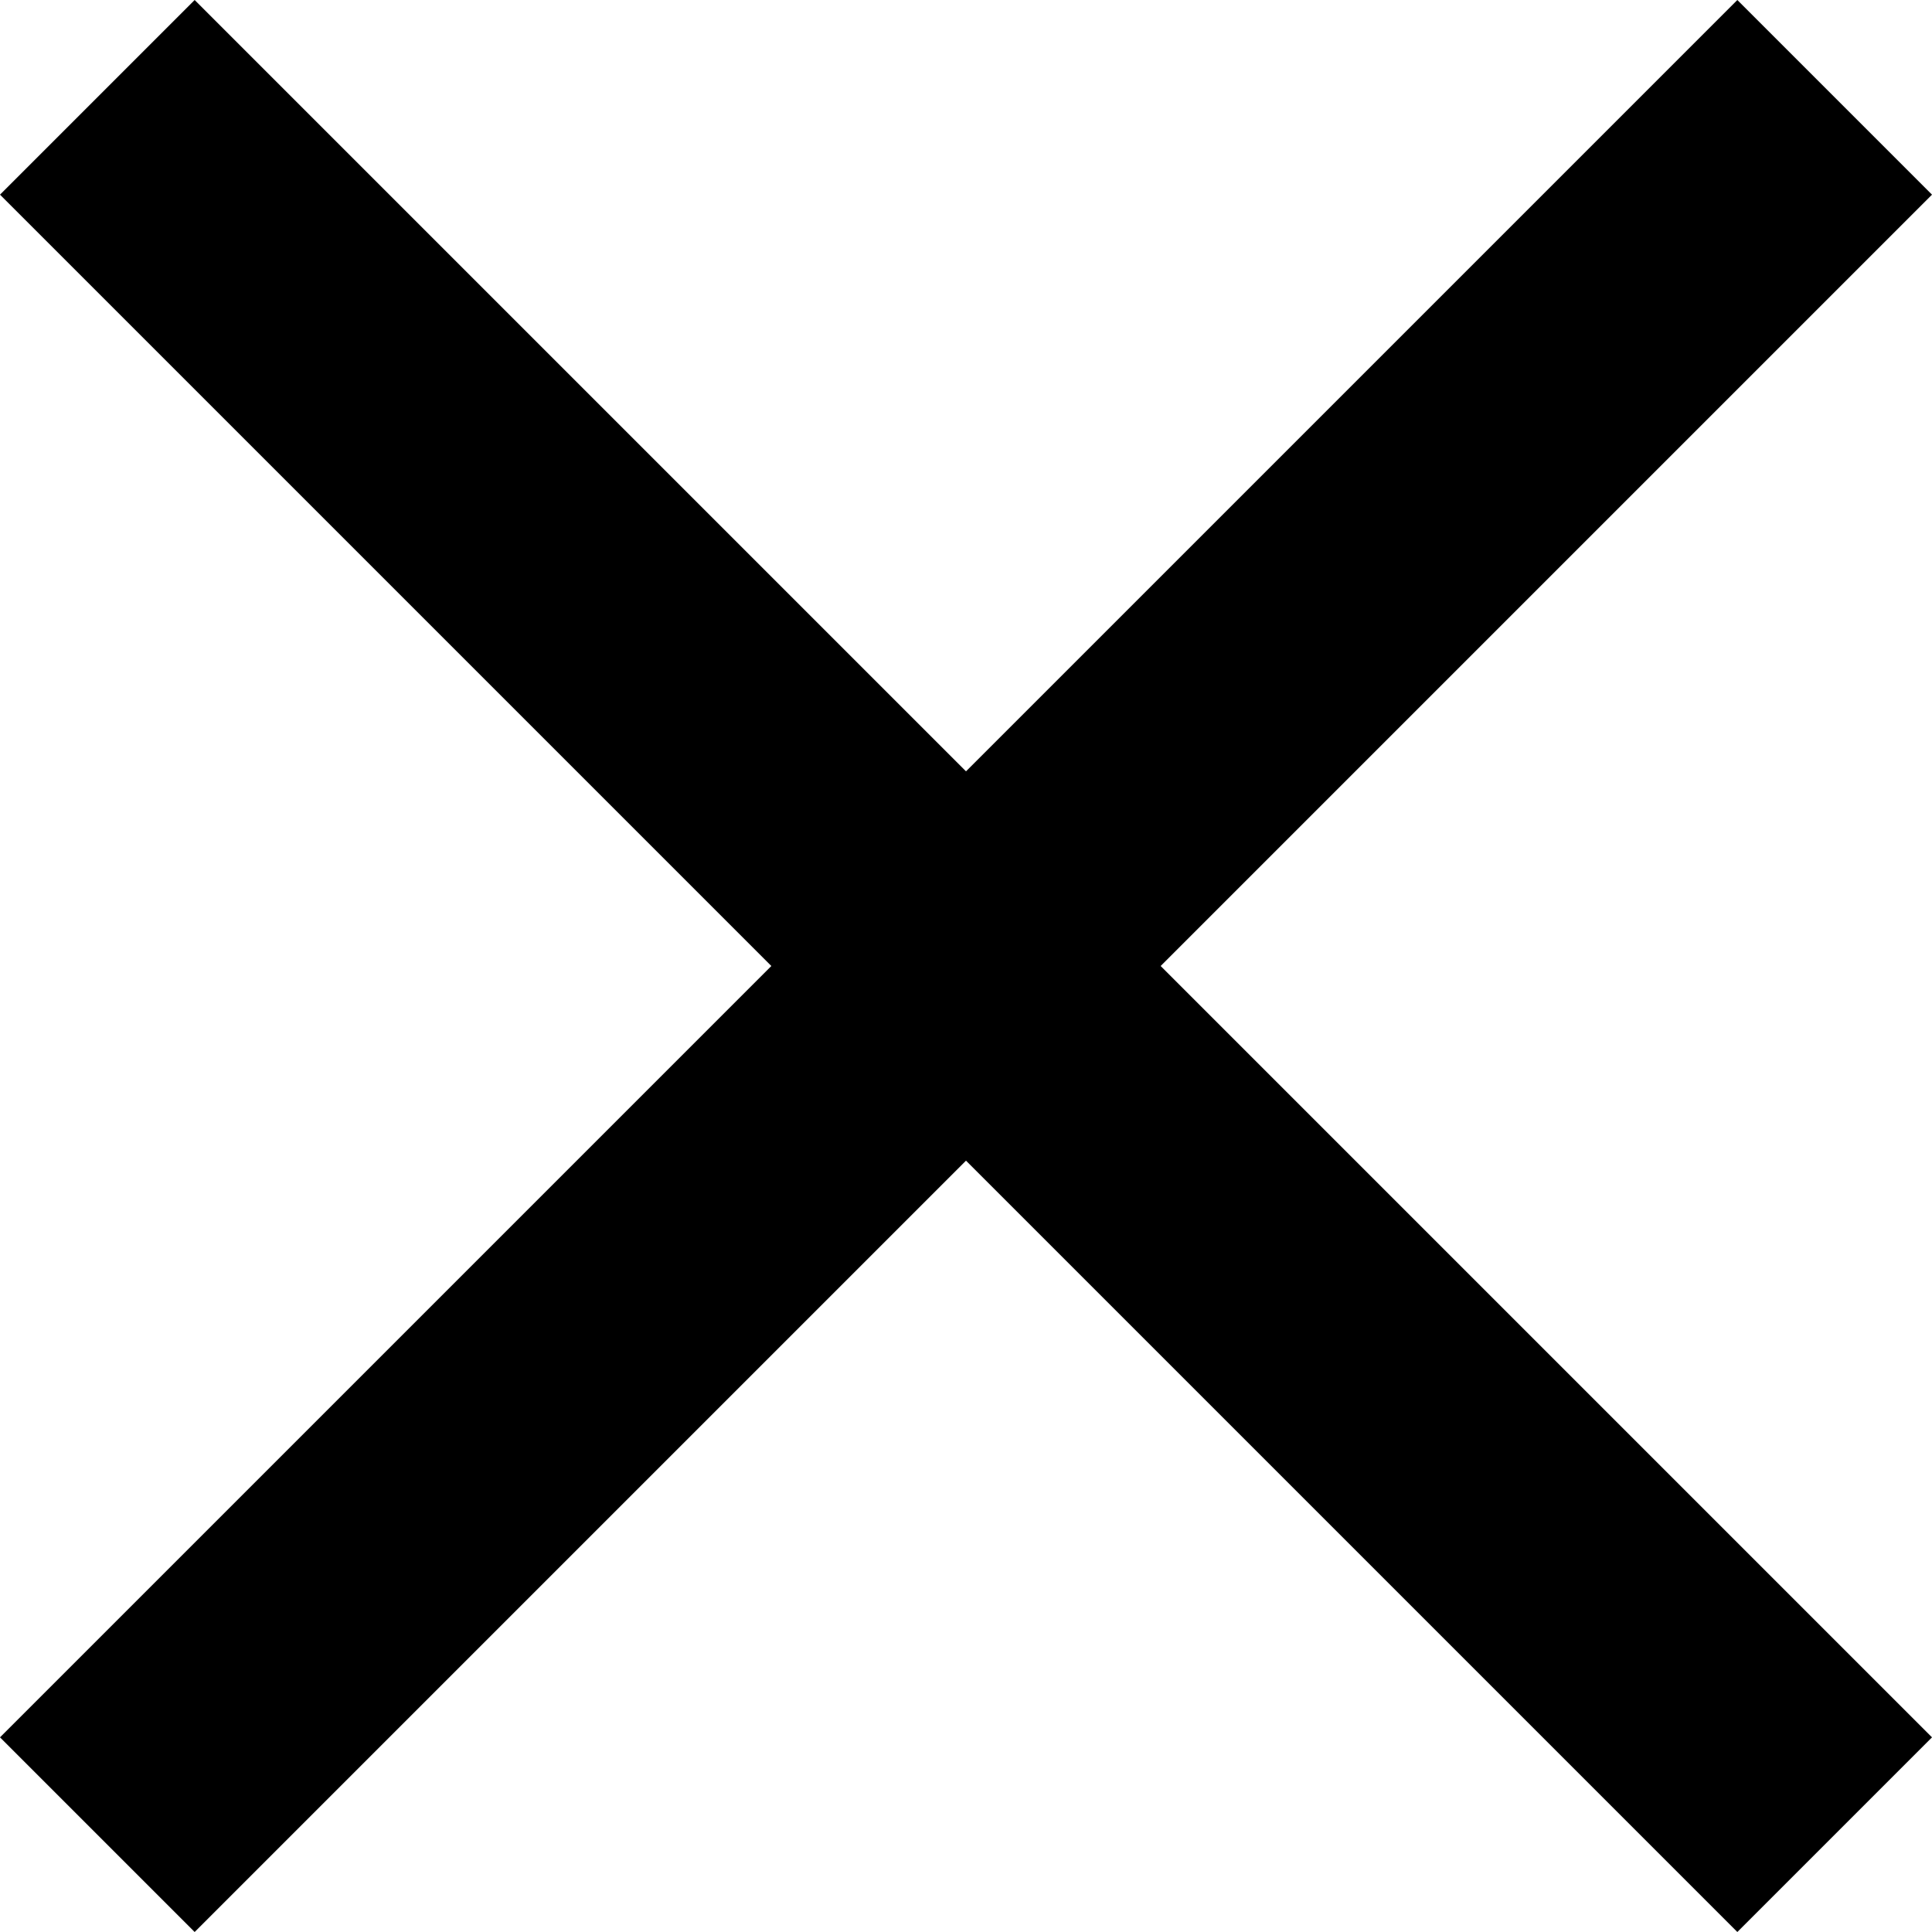
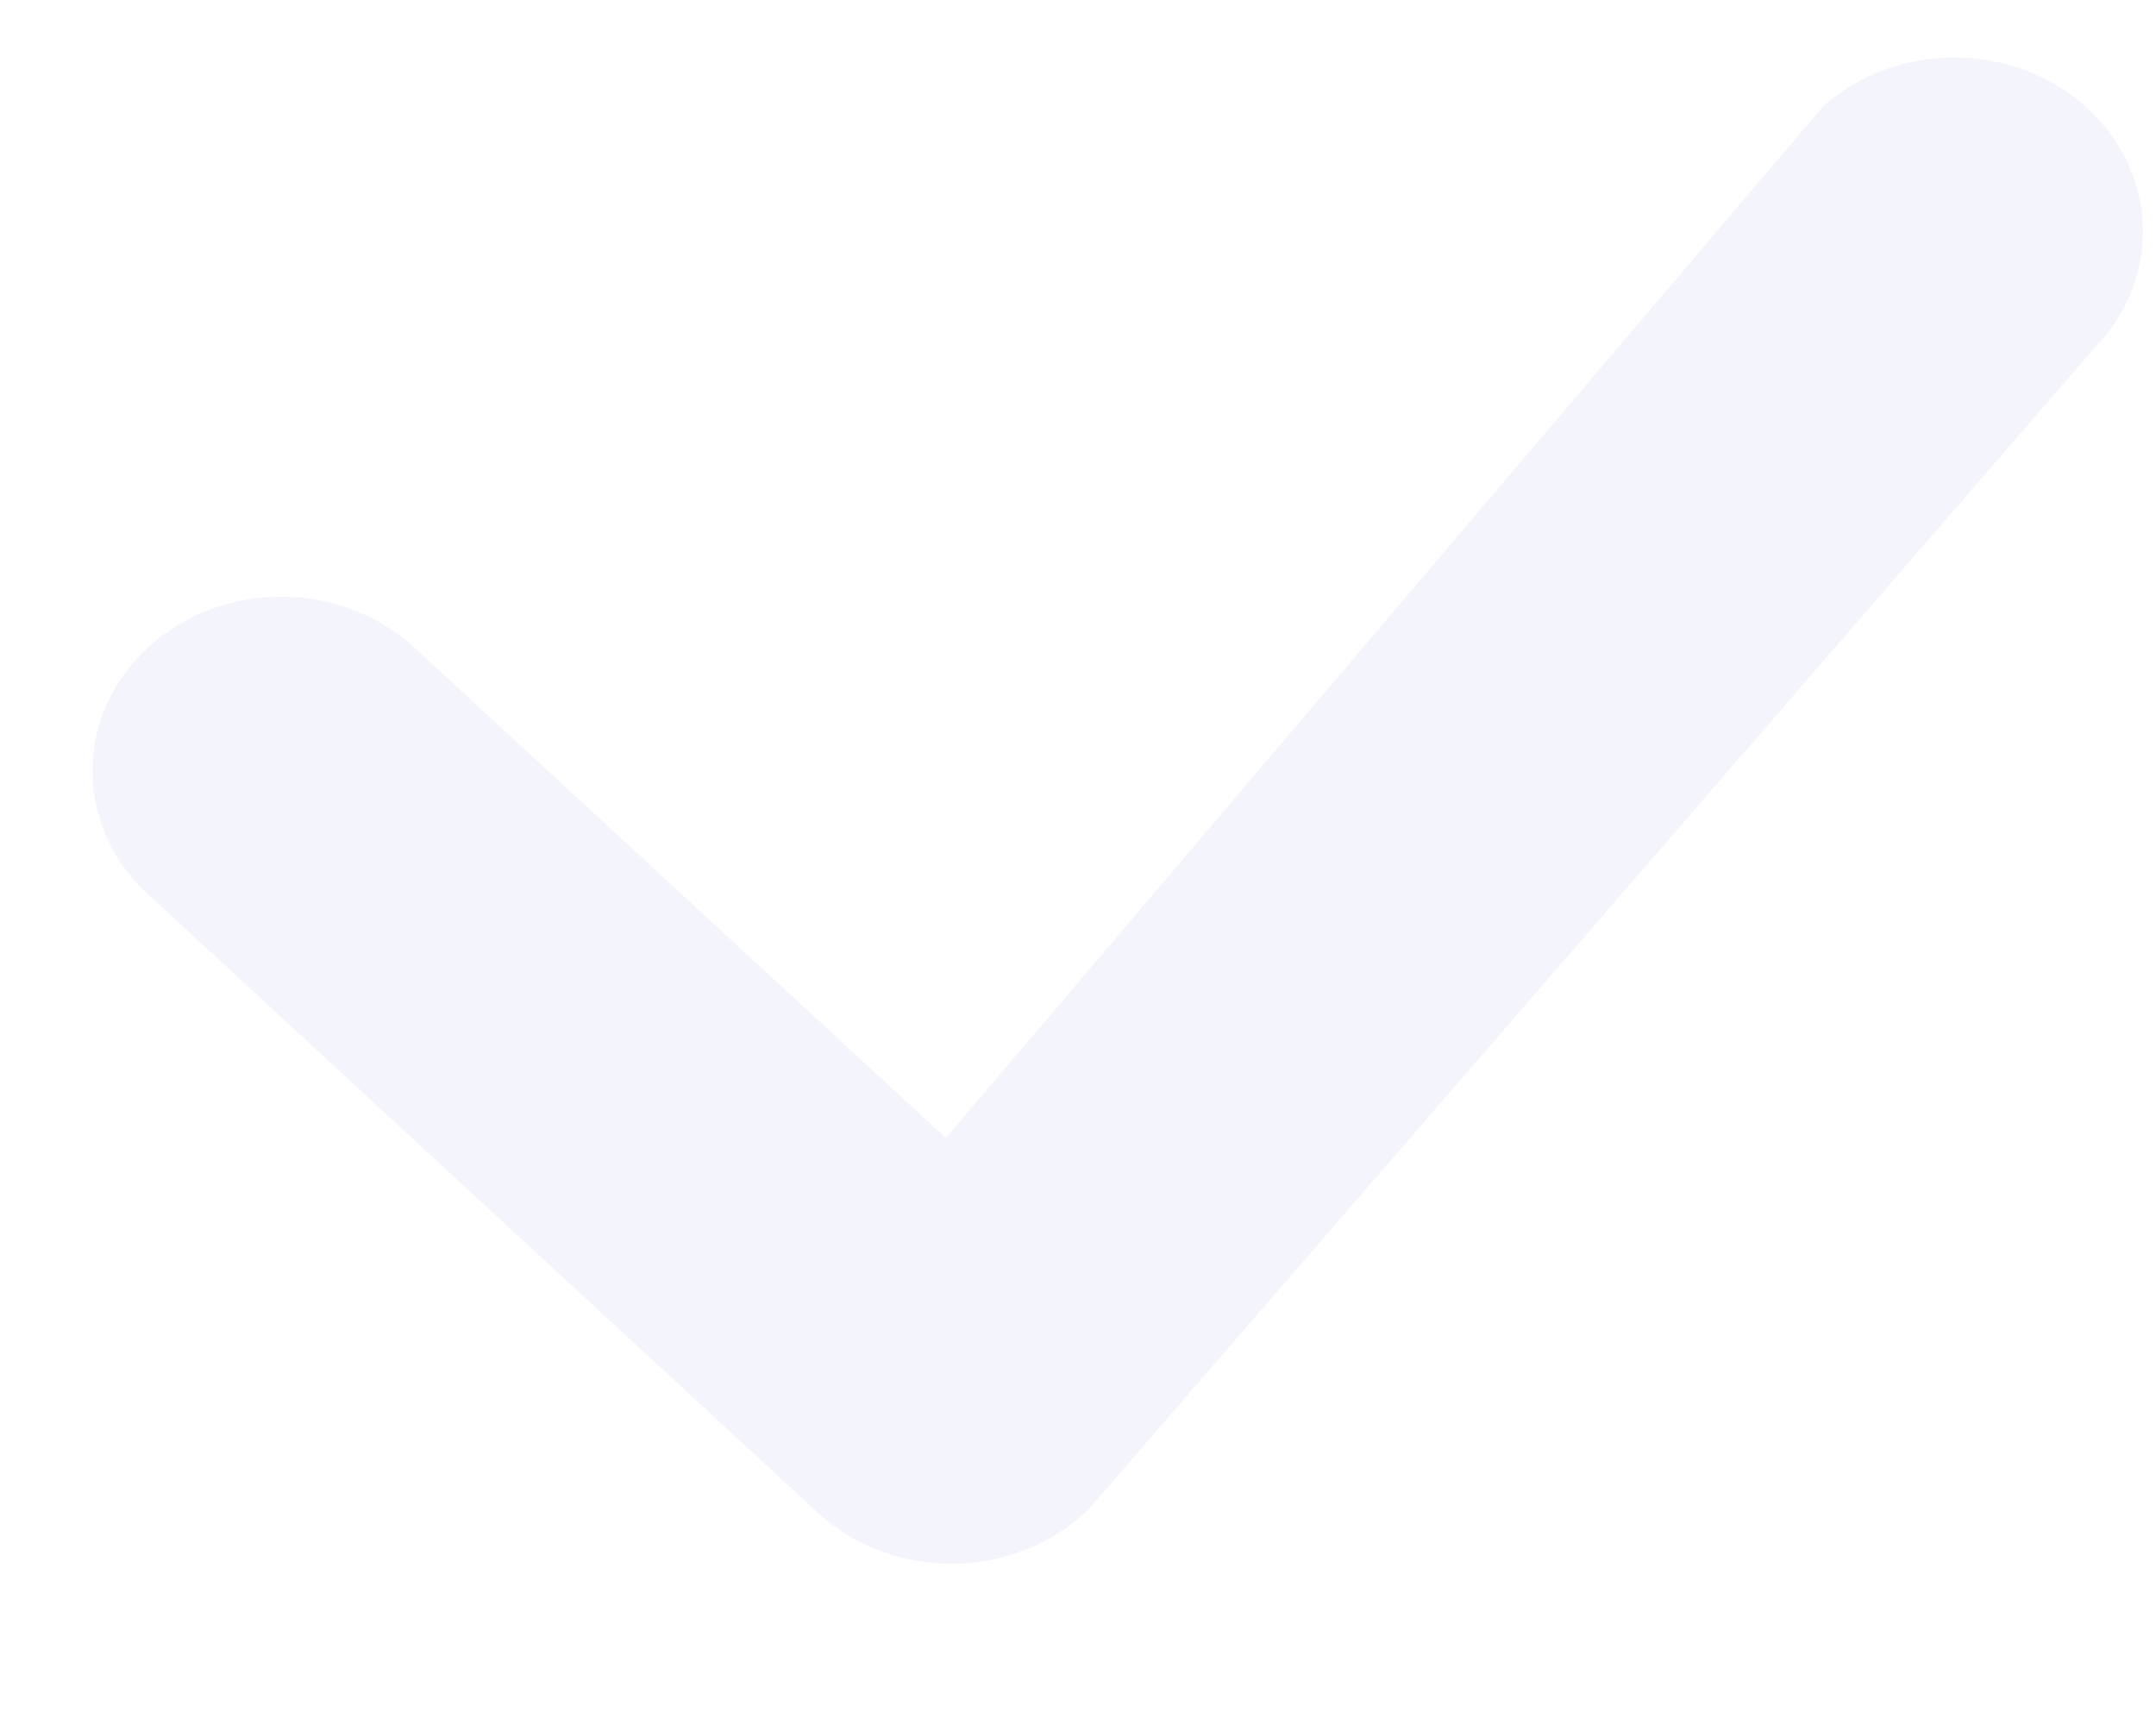
- <svg xmlns="http://www.w3.org/2000/svg" width="8" height="8" viewBox="0 0 8 8" fill="none">
-   <path d="M8 0.806L7.194 0L4 3.194L0.806 0L0 0.806L3.194 4L0 7.194L0.806 8L4 4.806L7.194 8L8 7.194L4.806 4L8 0.806Z" fill="black" />
+ <svg xmlns="http://www.w3.org/2000/svg" width="10" height="8" viewBox="0 0 10 8" fill="none">
+   <path d="M8.461 0.489C8.625 0.345 8.844 0.265 9.071 0.267C9.298 0.268 9.515 0.351 9.677 0.498C9.839 0.645 9.933 0.844 9.939 1.053C9.945 1.262 9.862 1.466 9.709 1.62L5.054 6.994C4.974 7.074 4.877 7.137 4.77 7.182C4.663 7.226 4.547 7.25 4.429 7.252C4.311 7.254 4.195 7.234 4.085 7.193C3.976 7.153 3.877 7.092 3.794 7.016L0.707 4.166C0.621 4.092 0.552 4.003 0.504 3.904C0.457 3.805 0.431 3.698 0.429 3.589C0.427 3.481 0.448 3.373 0.492 3.273C0.536 3.172 0.602 3.081 0.685 3.004C0.768 2.927 0.867 2.867 0.976 2.826C1.085 2.786 1.202 2.766 1.319 2.768C1.437 2.769 1.552 2.793 1.66 2.837C1.767 2.881 1.864 2.945 1.944 3.024L4.387 5.278L8.439 0.513C8.446 0.505 8.454 0.497 8.462 0.489H8.461Z" fill="#F4F4FD" />
</svg>
